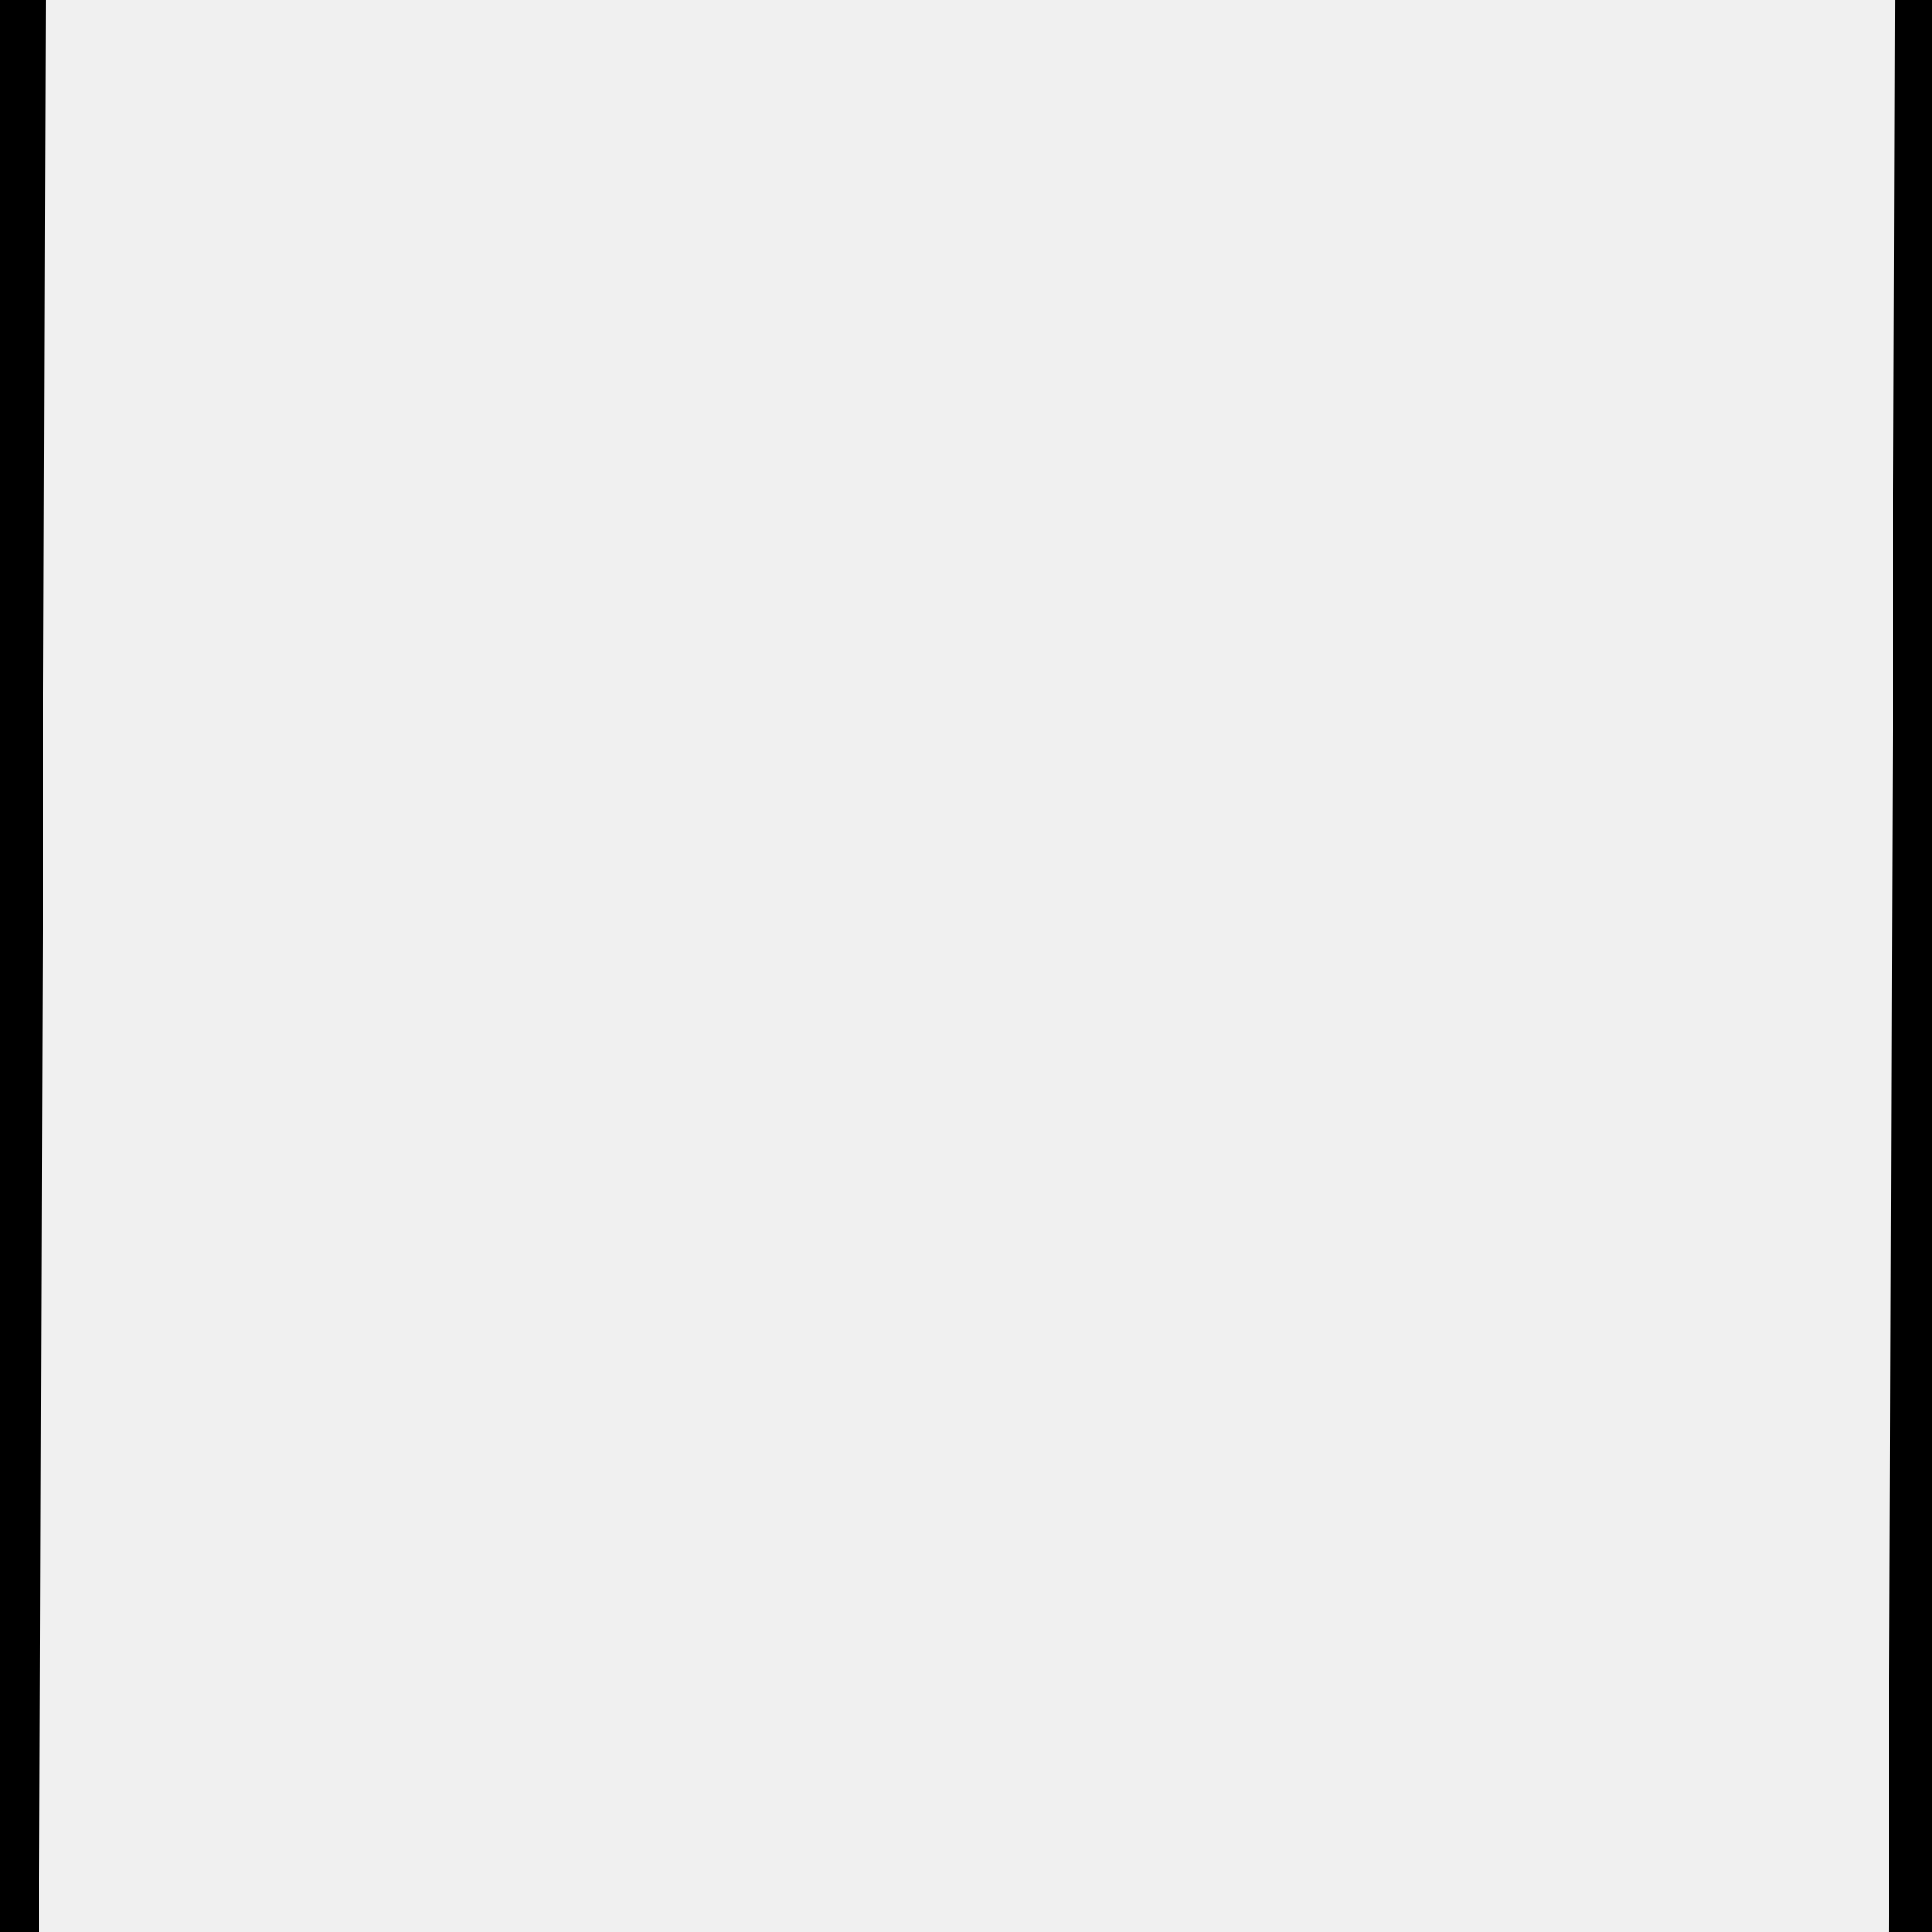
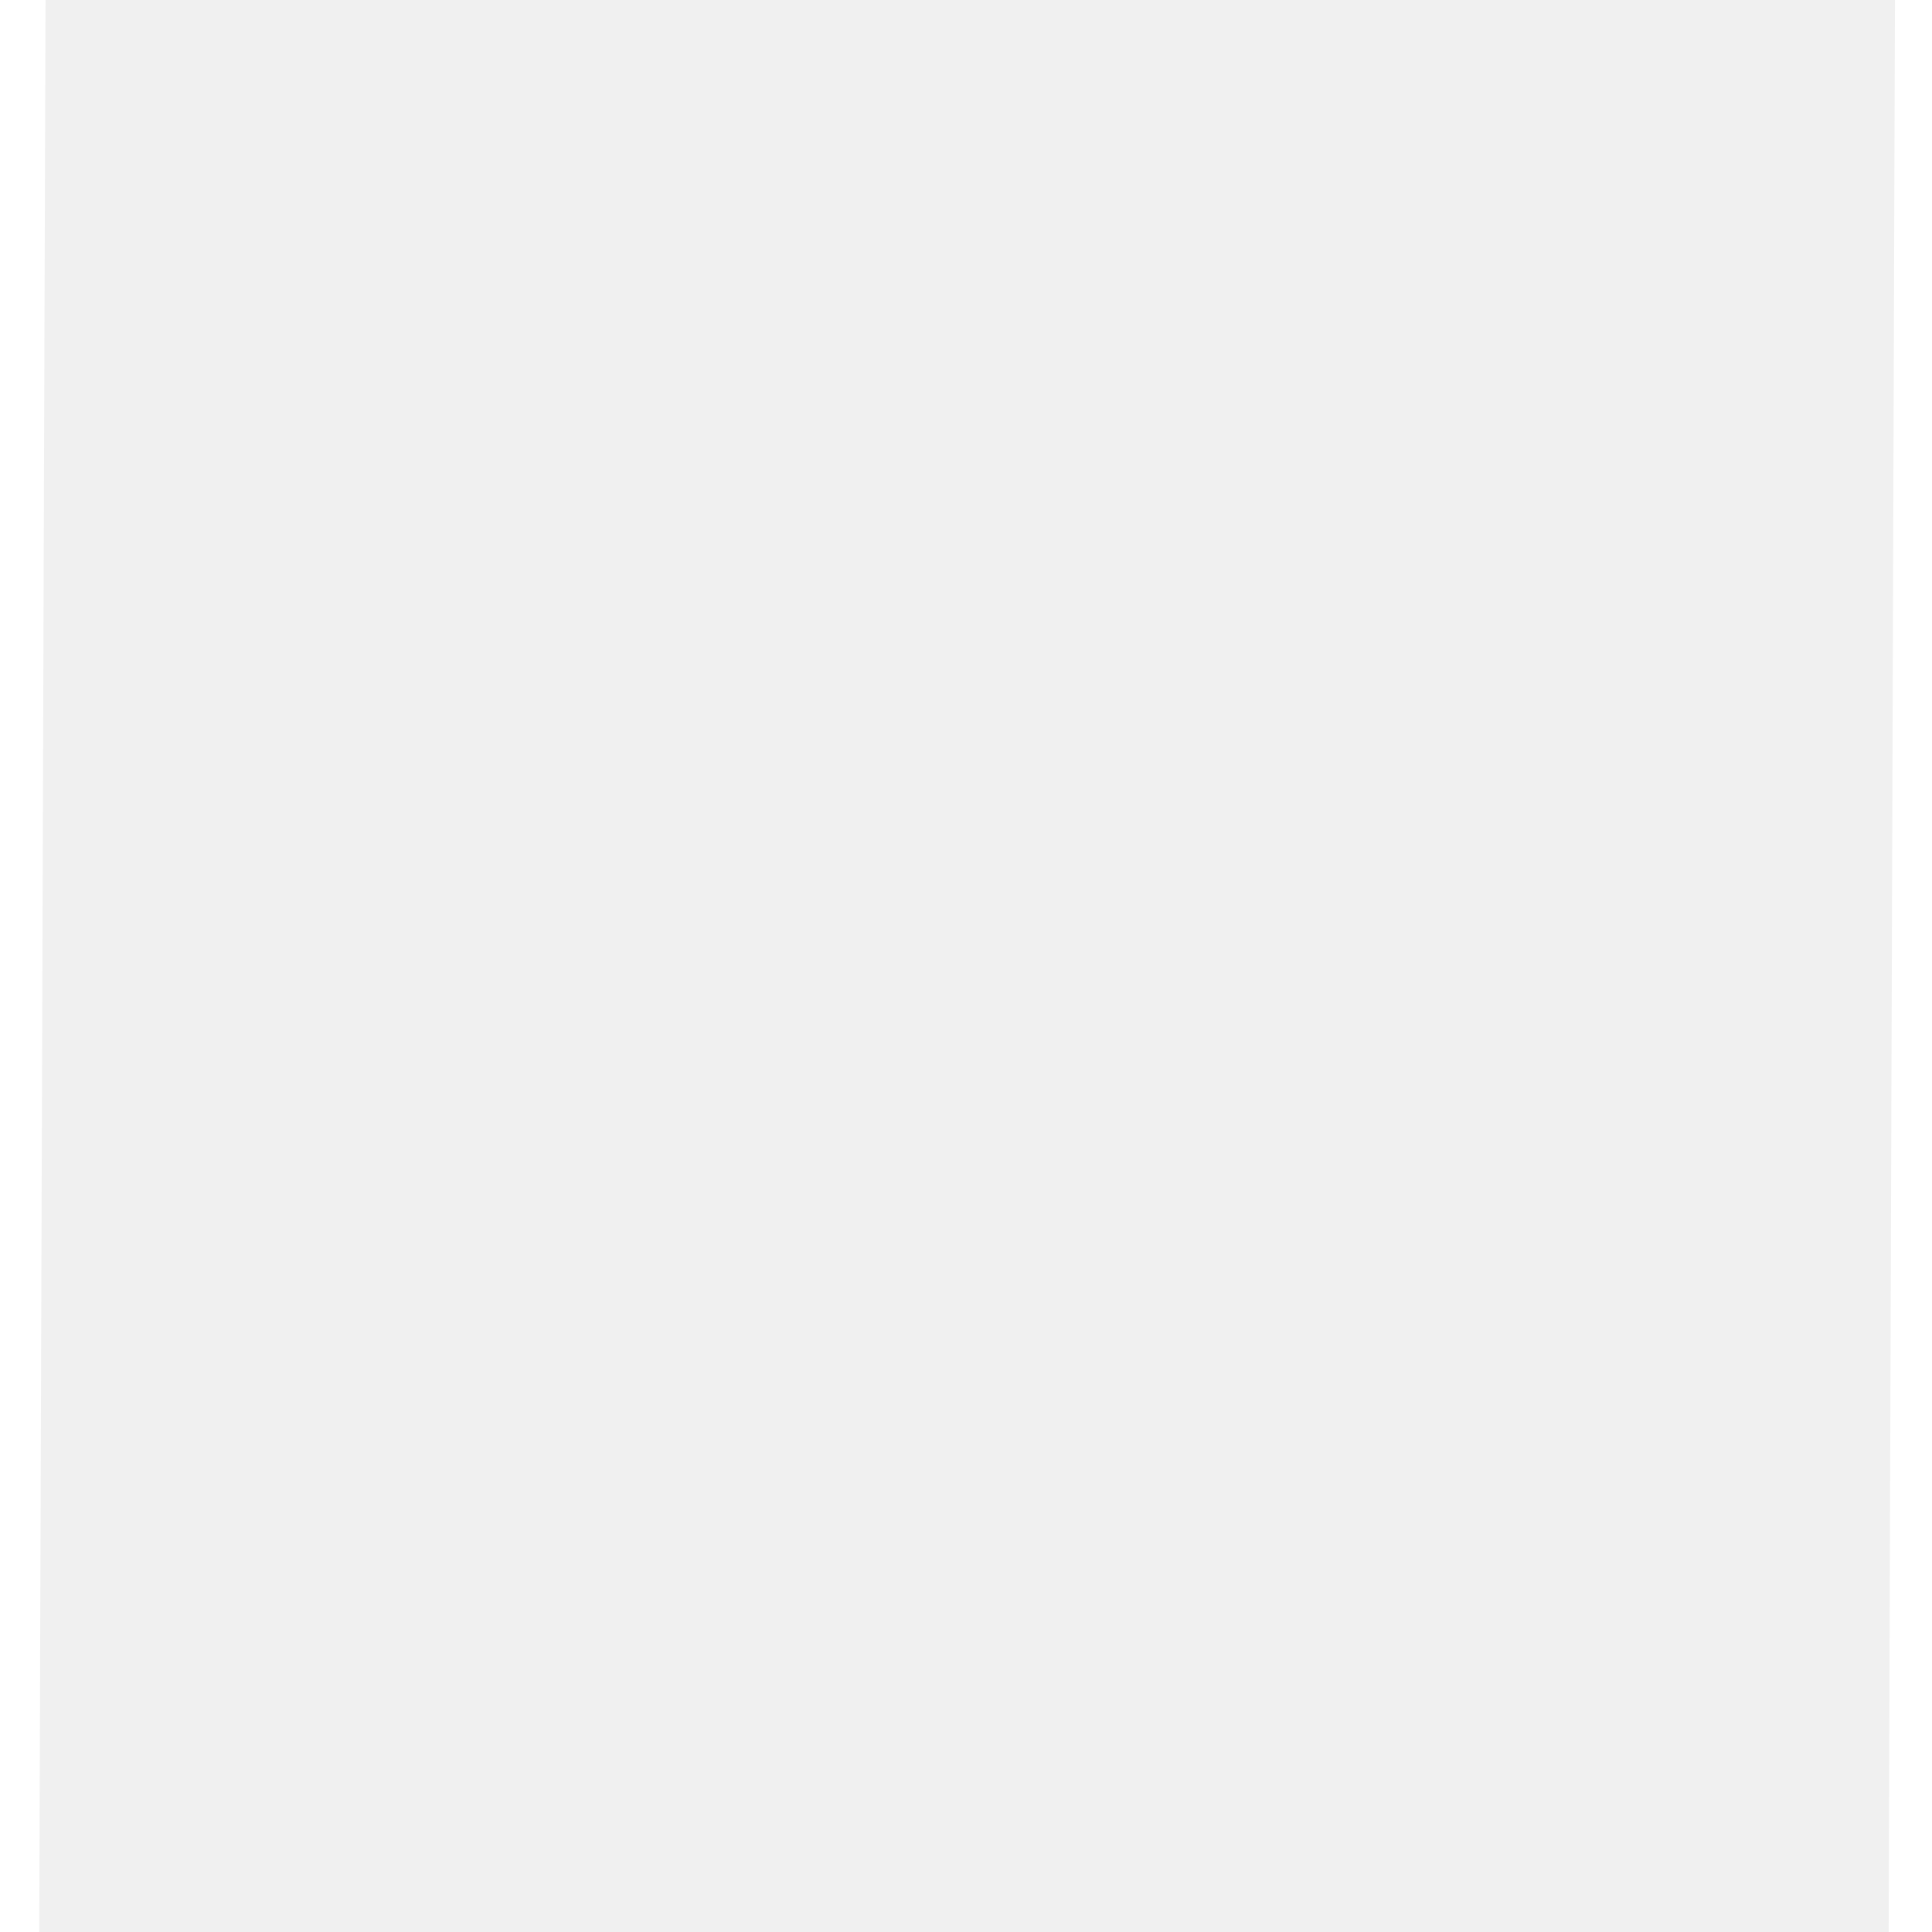
<svg xmlns="http://www.w3.org/2000/svg" width="32" height="32">
  <g>
    <g transform="rotate(90 16.0187 15.9079)" stroke="null" id="svg_2">
-       <line stroke="#000" id="svg_1" y2="0.147" x2="32.952" y1="0.038" x1="-0.49" fill="none" />
-       <line stroke="#000" id="svg_3" y2="31.778" x2="32.527" y1="31.669" x1="-0.914" fill="none" />
+       <line stroke="#ffffff" id="svg_1" y2="0.147" x2="32.952" y1="0.038" x1="-0.49" fill="none" />
+       <line stroke="#ffffff" id="svg_3" y2="31.778" x2="32.527" y1="31.669" x1="-0.914" fill="none" />
    </g>
  </g>
</svg>
